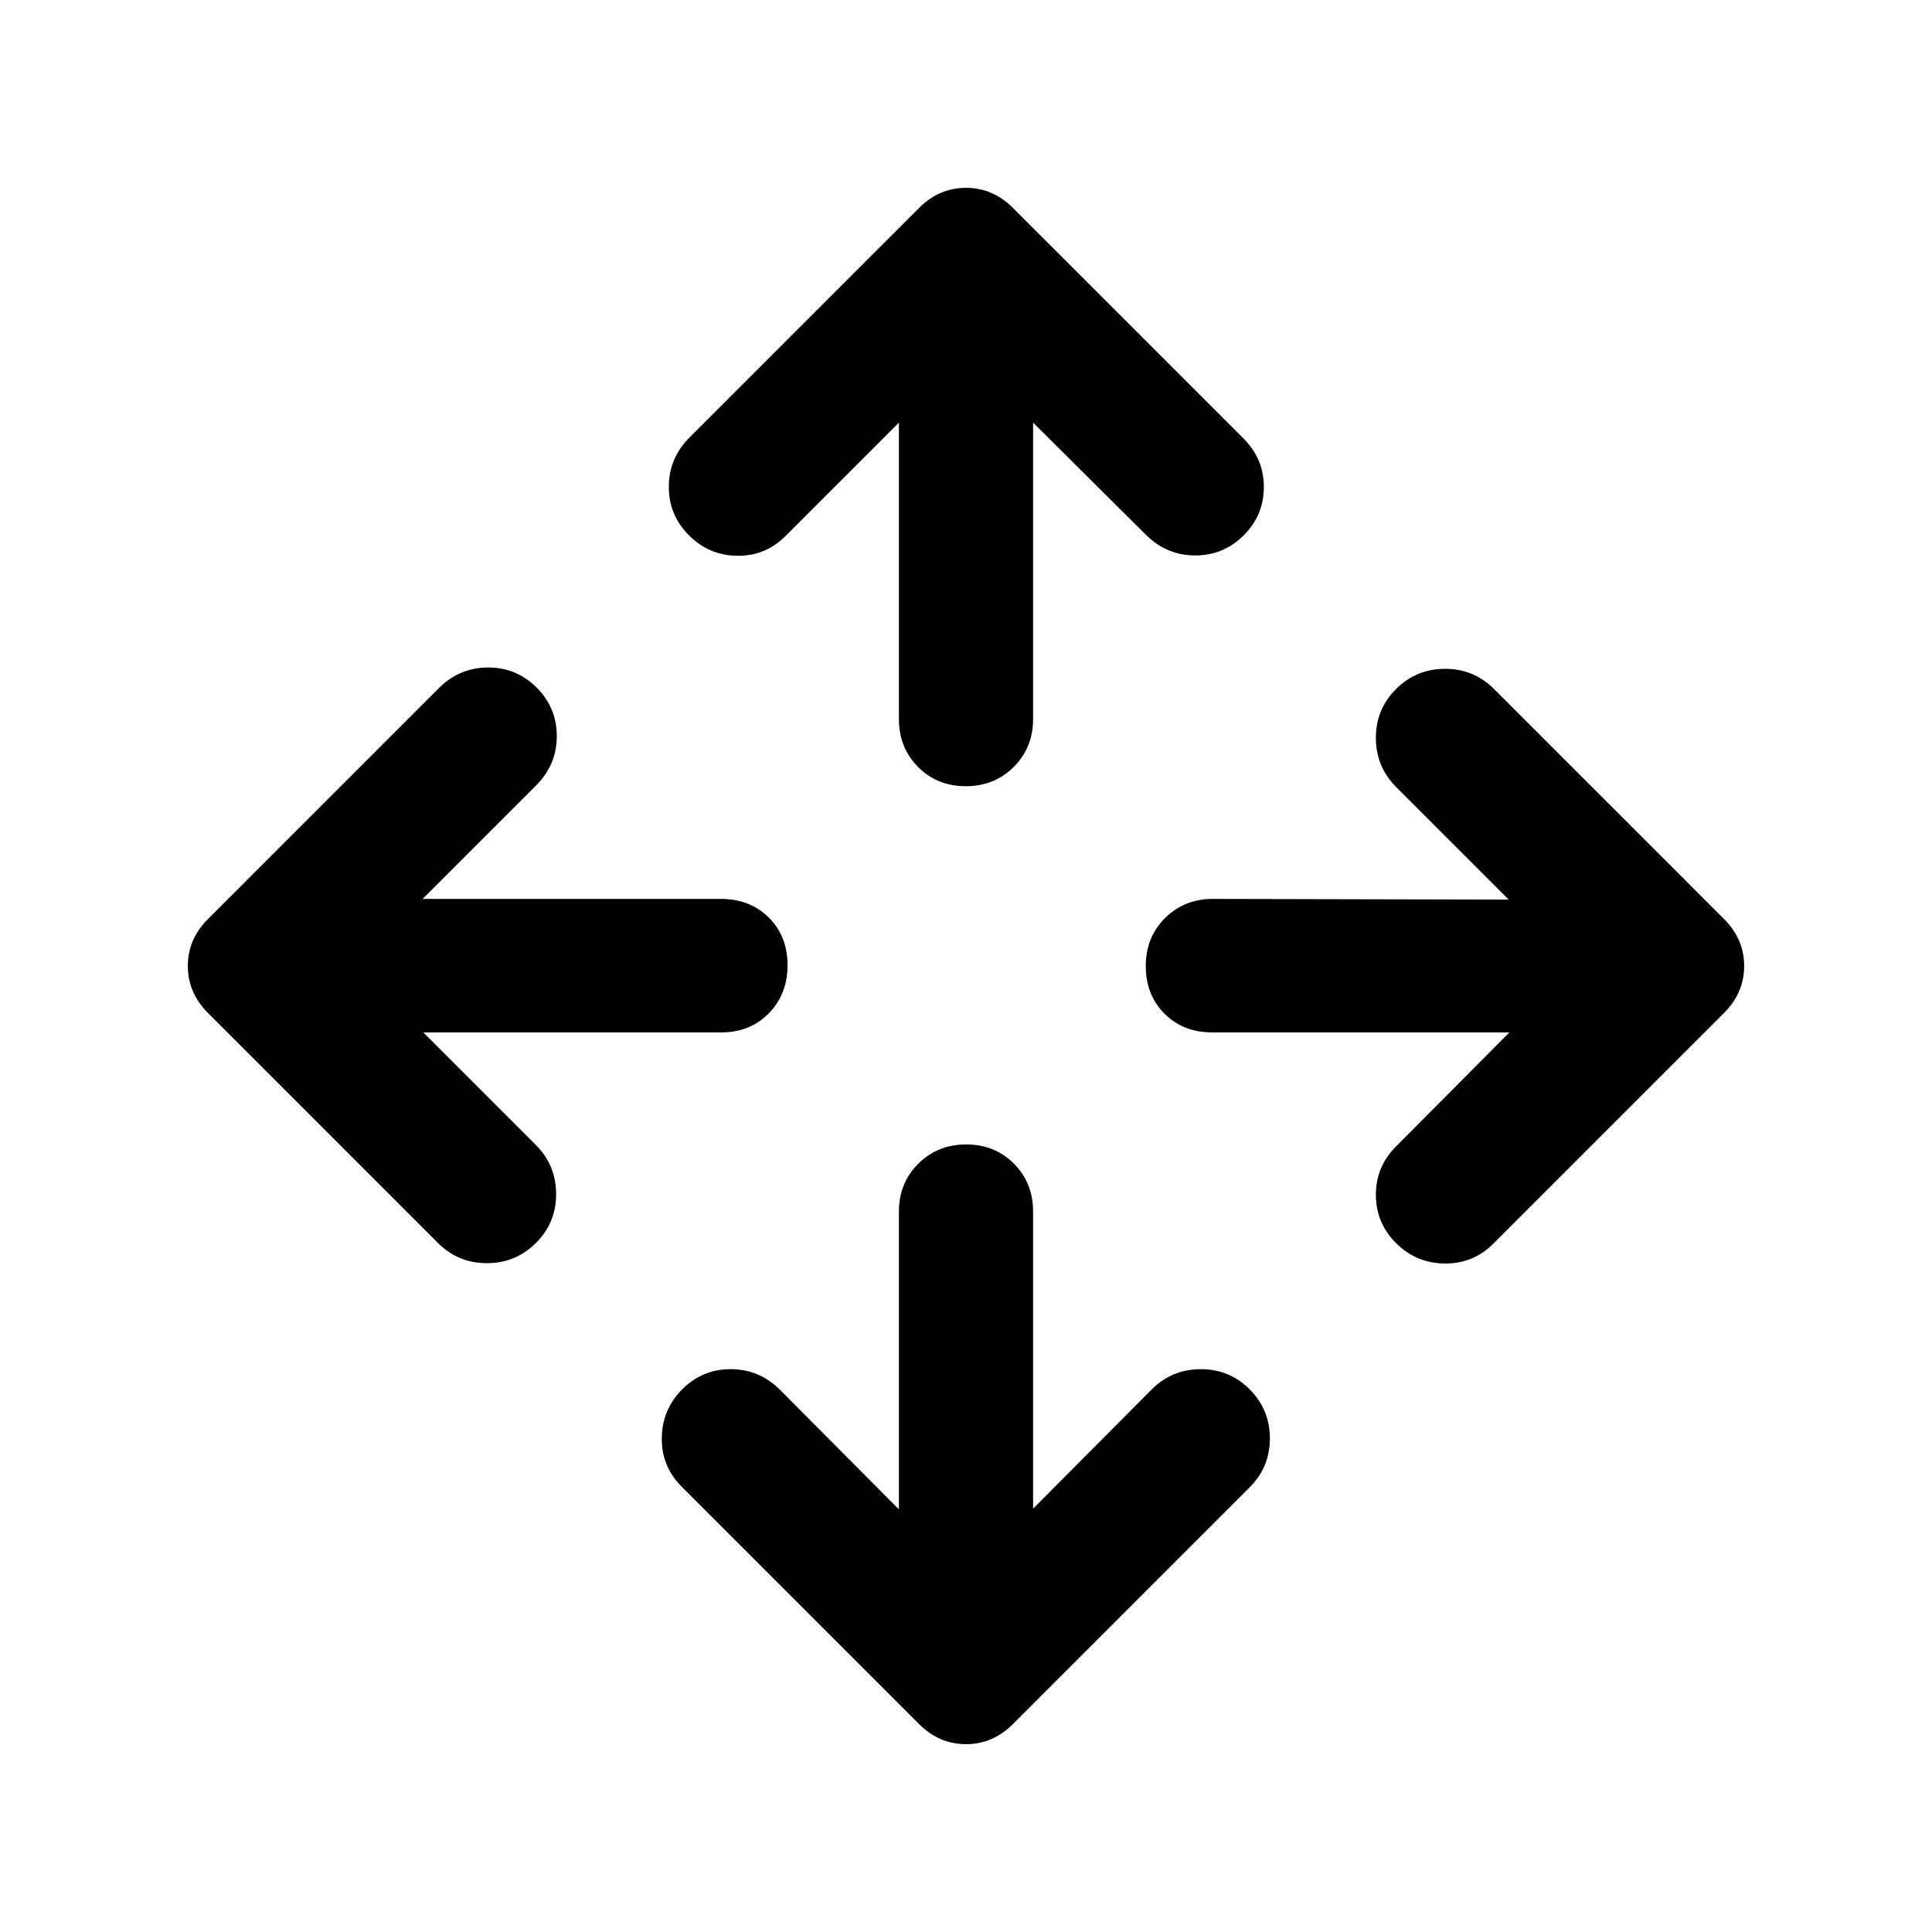
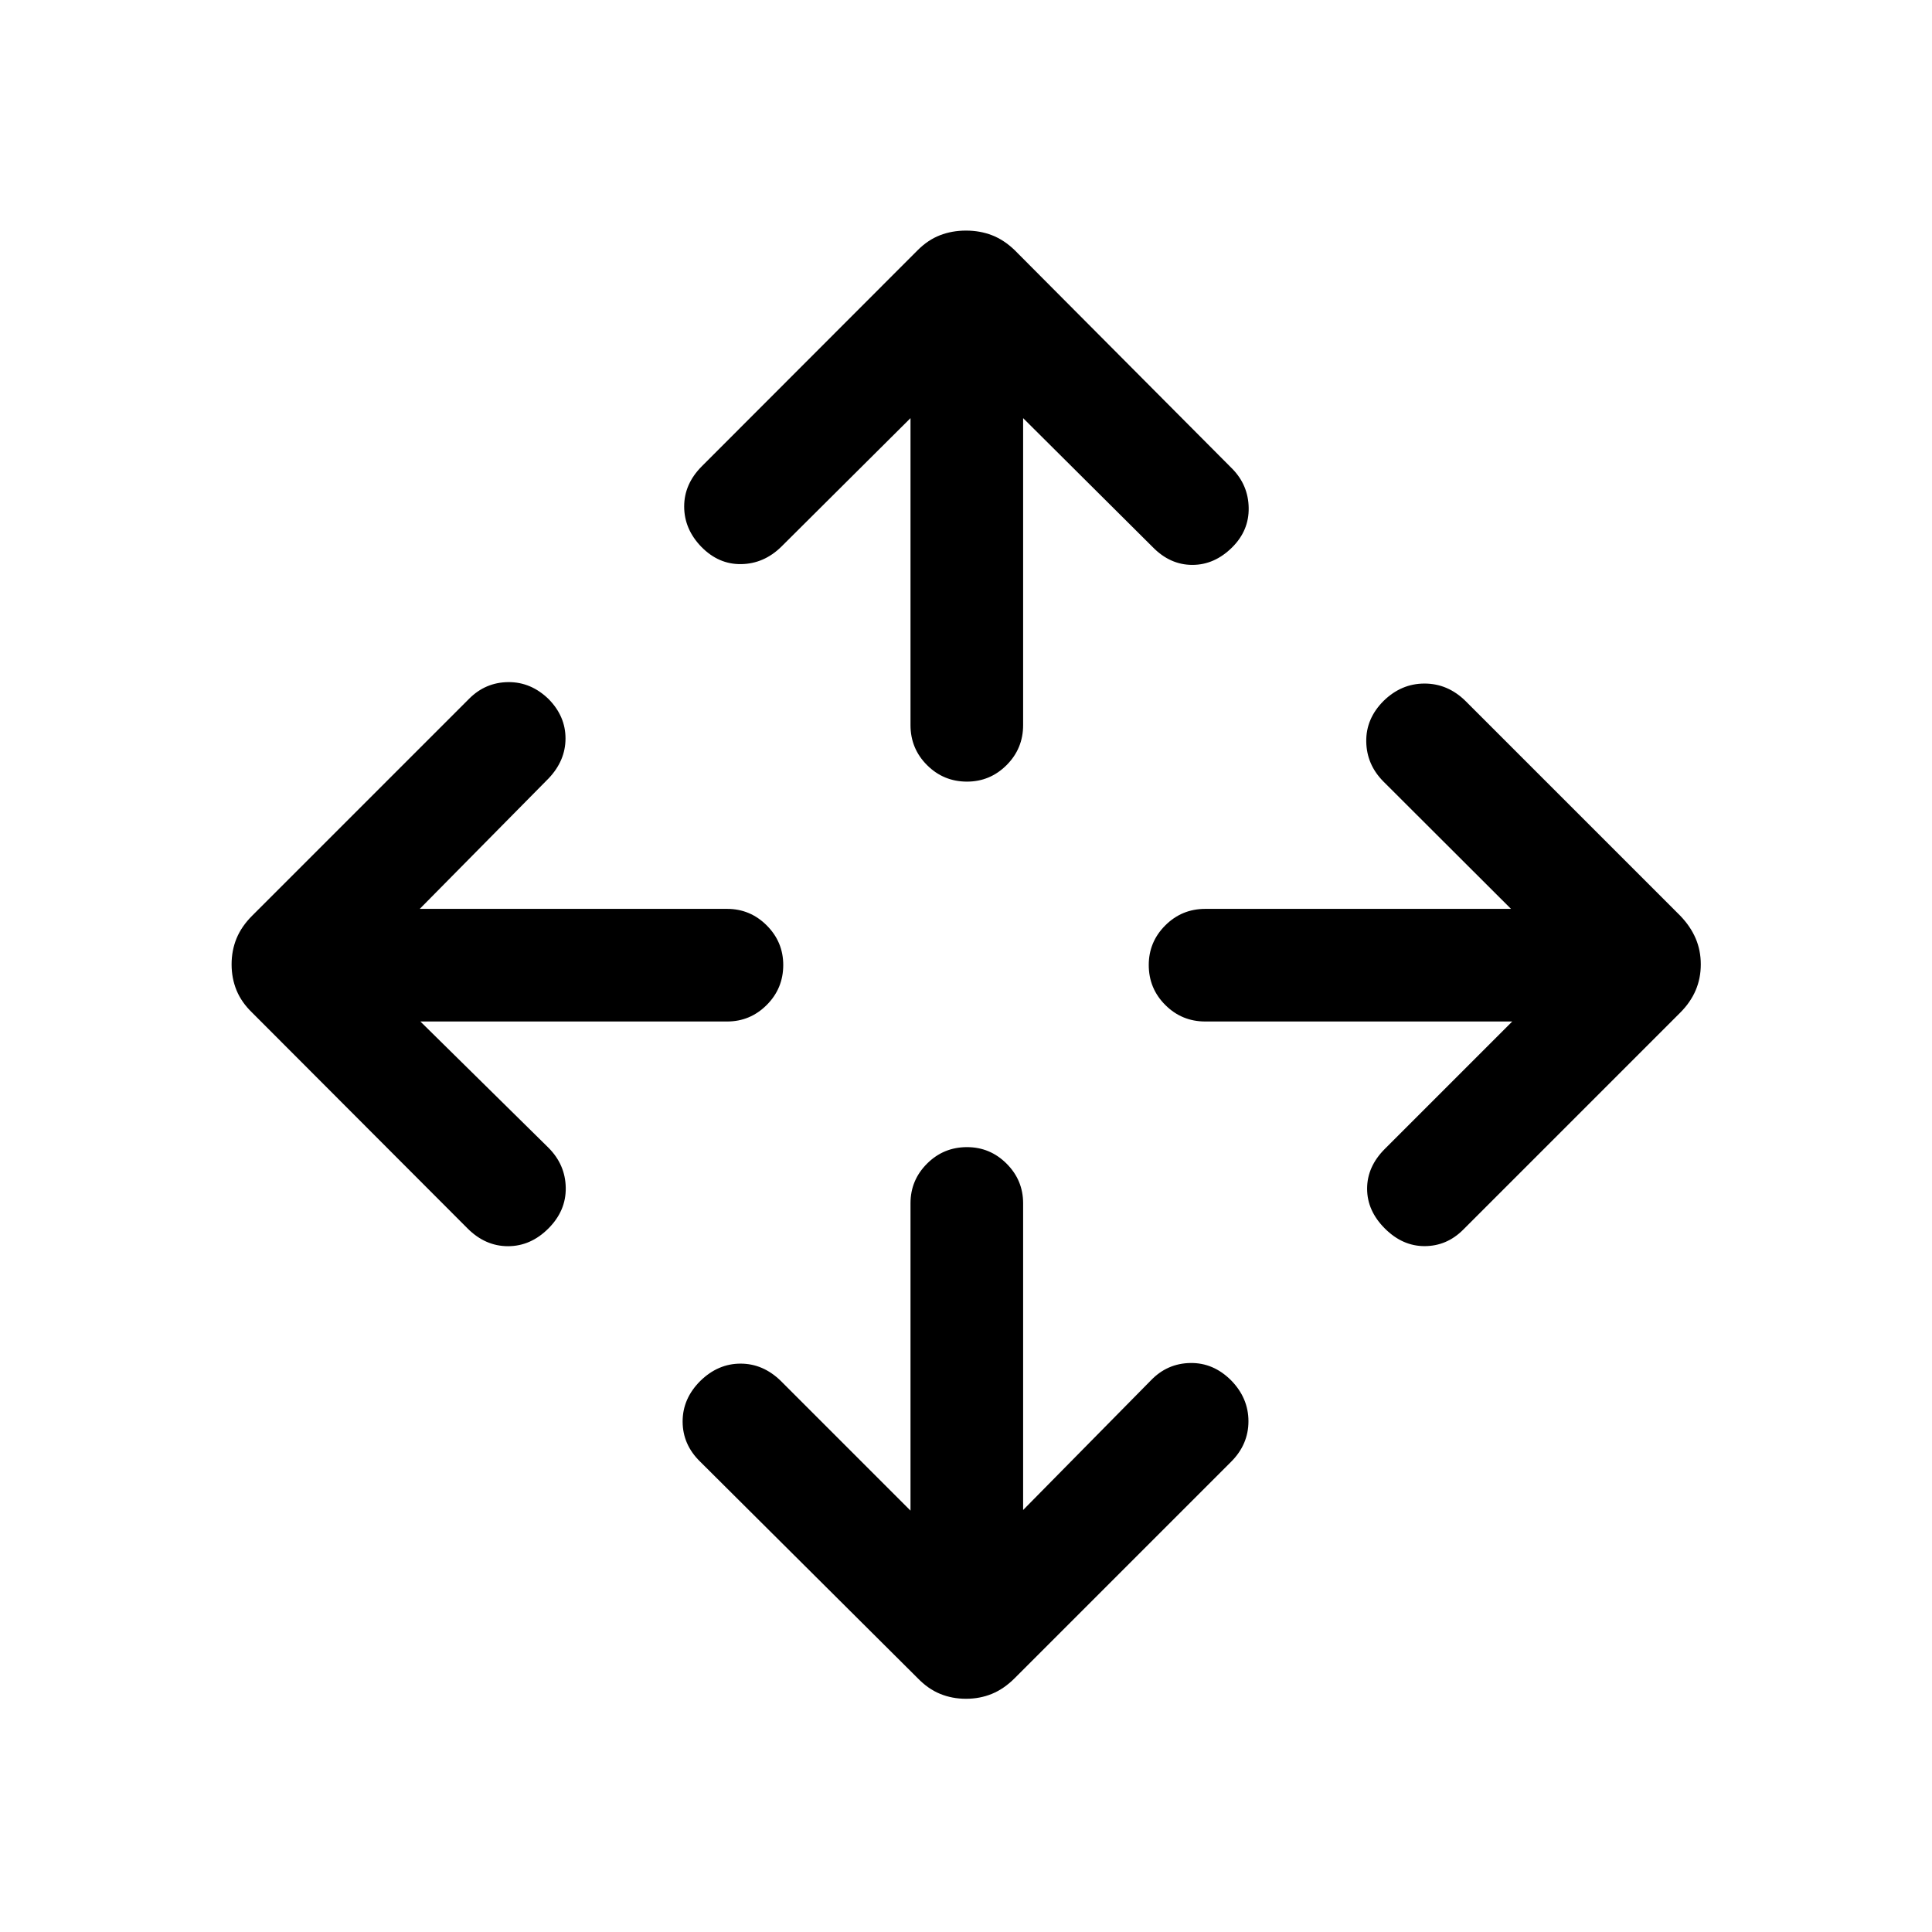
- <svg xmlns="http://www.w3.org/2000/svg" viewBox="0 96 960 960">
-   <path d="M446.667 846.001V698q0-14.167 9.617-23.75t23.833-9.583q14.216 0 23.716 9.583 9.5 9.583 9.5 23.75v147.667l59.001-59.333q10.087-10 24.376-10 14.29 0 24.29 10.069 10 10.068 10 24.333Q631 825 621 835L503.333 952.667q-10 10-23.333 10-13.333 0-23.333-10l-118-118q-10-10-9.834-24.167Q329 796.334 339 786.334t24.055-10q14.056 0 24.278 10l59.334 59.667ZM210.333 609l56 56q10 10.087 10 24.377t-10.069 24.29q-10.069 10-24.333 10-14.264 0-24.264-10L103.333 599.333q-10-10-10-23.333 0-13.333 10-23.333l115-115q10.222-10 24.278-10 14.055 0 24.055 10t10 24.055q0 14.056-10 24.278l-56.667 56.667h148.334q14.385 0 23.692 9.297 9.308 9.298 9.308 23.667 0 14.369-9.308 23.869-9.307 9.5-23.692 9.5h-148Zm539.668 0H602.333q-14.384 0-23.692-9.298-9.307-9.297-9.307-23.666t9.583-23.869q9.583-9.5 23.75-9.5l147 .333-56-56q-10-10.087-10-24.377t10.069-24.29q10.069-10 24.333-10 14.264 0 24.264 10l114.334 114.334q10 10 10 23.333 0 13.333-10 23.333L742 714q-10 10-24.166 9.833-14.167-.166-24.167-10.166-10-10-10-24t10-24L750.001 609ZM446.667 305.999l-56.334 56.334q-10 10-24 9.833-14-.166-24-10.166t-10-24.056q0-14.055 10-24.277l114.334-114.334q10-10 23.333-10 13.333 0 23.333 10L618 314q10 10 10 24t-10 24q-10 10-24.056 10-14.055 0-24.277-10l-56.334-56.001v147.334q0 14.167-9.617 23.75t-23.833 9.583q-14.216 0-23.716-9.583-9.5-9.583-9.5-23.75V305.999Z" />
+ <svg xmlns="http://www.w3.org/2000/svg" viewBox="0 -960 960 960">
+   <path d="M452.424-209.383v-152.732q0-11.462 8.211-19.673 8.211-8.211 19.865-8.211 11.461 0 19.673 8.211 8.211 8.211 8.211 19.673v152.425l63.501-64.425q8.115-8.423 19.577-8.615 11.461-.192 20.268 8.615 8.616 8.808 8.616 20.327 0 11.519-8.616 20.134L504.192-126.116q-5.308 5.308-11.288 7.769-5.981 2.462-12.904 2.462t-12.904-2.462q-5.98-2.461-11.096-7.769L347.847-233.77q-8.616-8.423-8.654-19.826-.039-11.404 8.769-20.211 8.807-8.615 20.019-8.615 11.211 0 20.018 8.615l64.425 64.424ZM208.883-452.424l63.616 62.694q8.423 8.423 8.616 19.884.192 11.461-8.616 20.269-8.807 8.807-20.076 8.807t-20.076-8.807L125.308-456.808q-5.307-5.115-7.769-11.096-2.461-5.981-2.461-12.904t2.461-12.903q2.462-5.981 7.769-11.289l107.846-107.846q8.115-8.115 19.423-8.211 11.307-.096 20.115 8.519 8.307 8.5 8.307 19.461 0 10.961-8.307 19.769l-64.117 64.924h152.733q11.461 0 19.672 8.211 8.212 8.212 8.212 19.673 0 11.654-8.212 19.865-8.211 8.211-19.672 8.211H208.883Zm542.542 0h-152.54q-11.654 0-19.865-8.211-8.212-8.211-8.212-19.865 0-11.461 8.212-19.673 8.211-8.211 19.865-8.211H750.81l-63.309-63.194q-8.423-8.422-8.616-19.884-.192-11.461 8.616-20.268 8.807-8.616 20.326-8.616t20.326 8.616L834.884-505q5.115 5.308 7.673 11.289 2.558 5.98 2.558 12.903t-2.558 12.904q-2.558 5.981-7.673 11.096L727.038-348.962q-8.115 8.115-19.115 8.154-11 .038-19.807-8.769-8.808-8.808-8.808-19.769 0-10.961 8.808-19.769l63.309-63.309ZM452.424-752.233l-64.232 63.925q-8.615 8.423-19.865 8.615-11.25.192-19.865-8.615-8.5-8.808-8.5-20.019 0-11.211 8.808-20.019L456-835.692q5.116-5.115 11.096-7.423 5.981-2.307 12.904-2.307t12.904 2.307q5.98 2.308 11.288 7.423l108.154 108.654q7.923 8.115 8.115 19.365.192 11.25-8.115 19.557-8.808 8.808-19.865 8.808-11.058 0-19.673-8.808l-64.424-64.117v152.541q0 11.653-8.211 19.865-8.212 8.211-19.673 8.211-11.654 0-19.865-8.211-8.211-8.212-8.211-19.865v-152.541Z" />
</svg>
